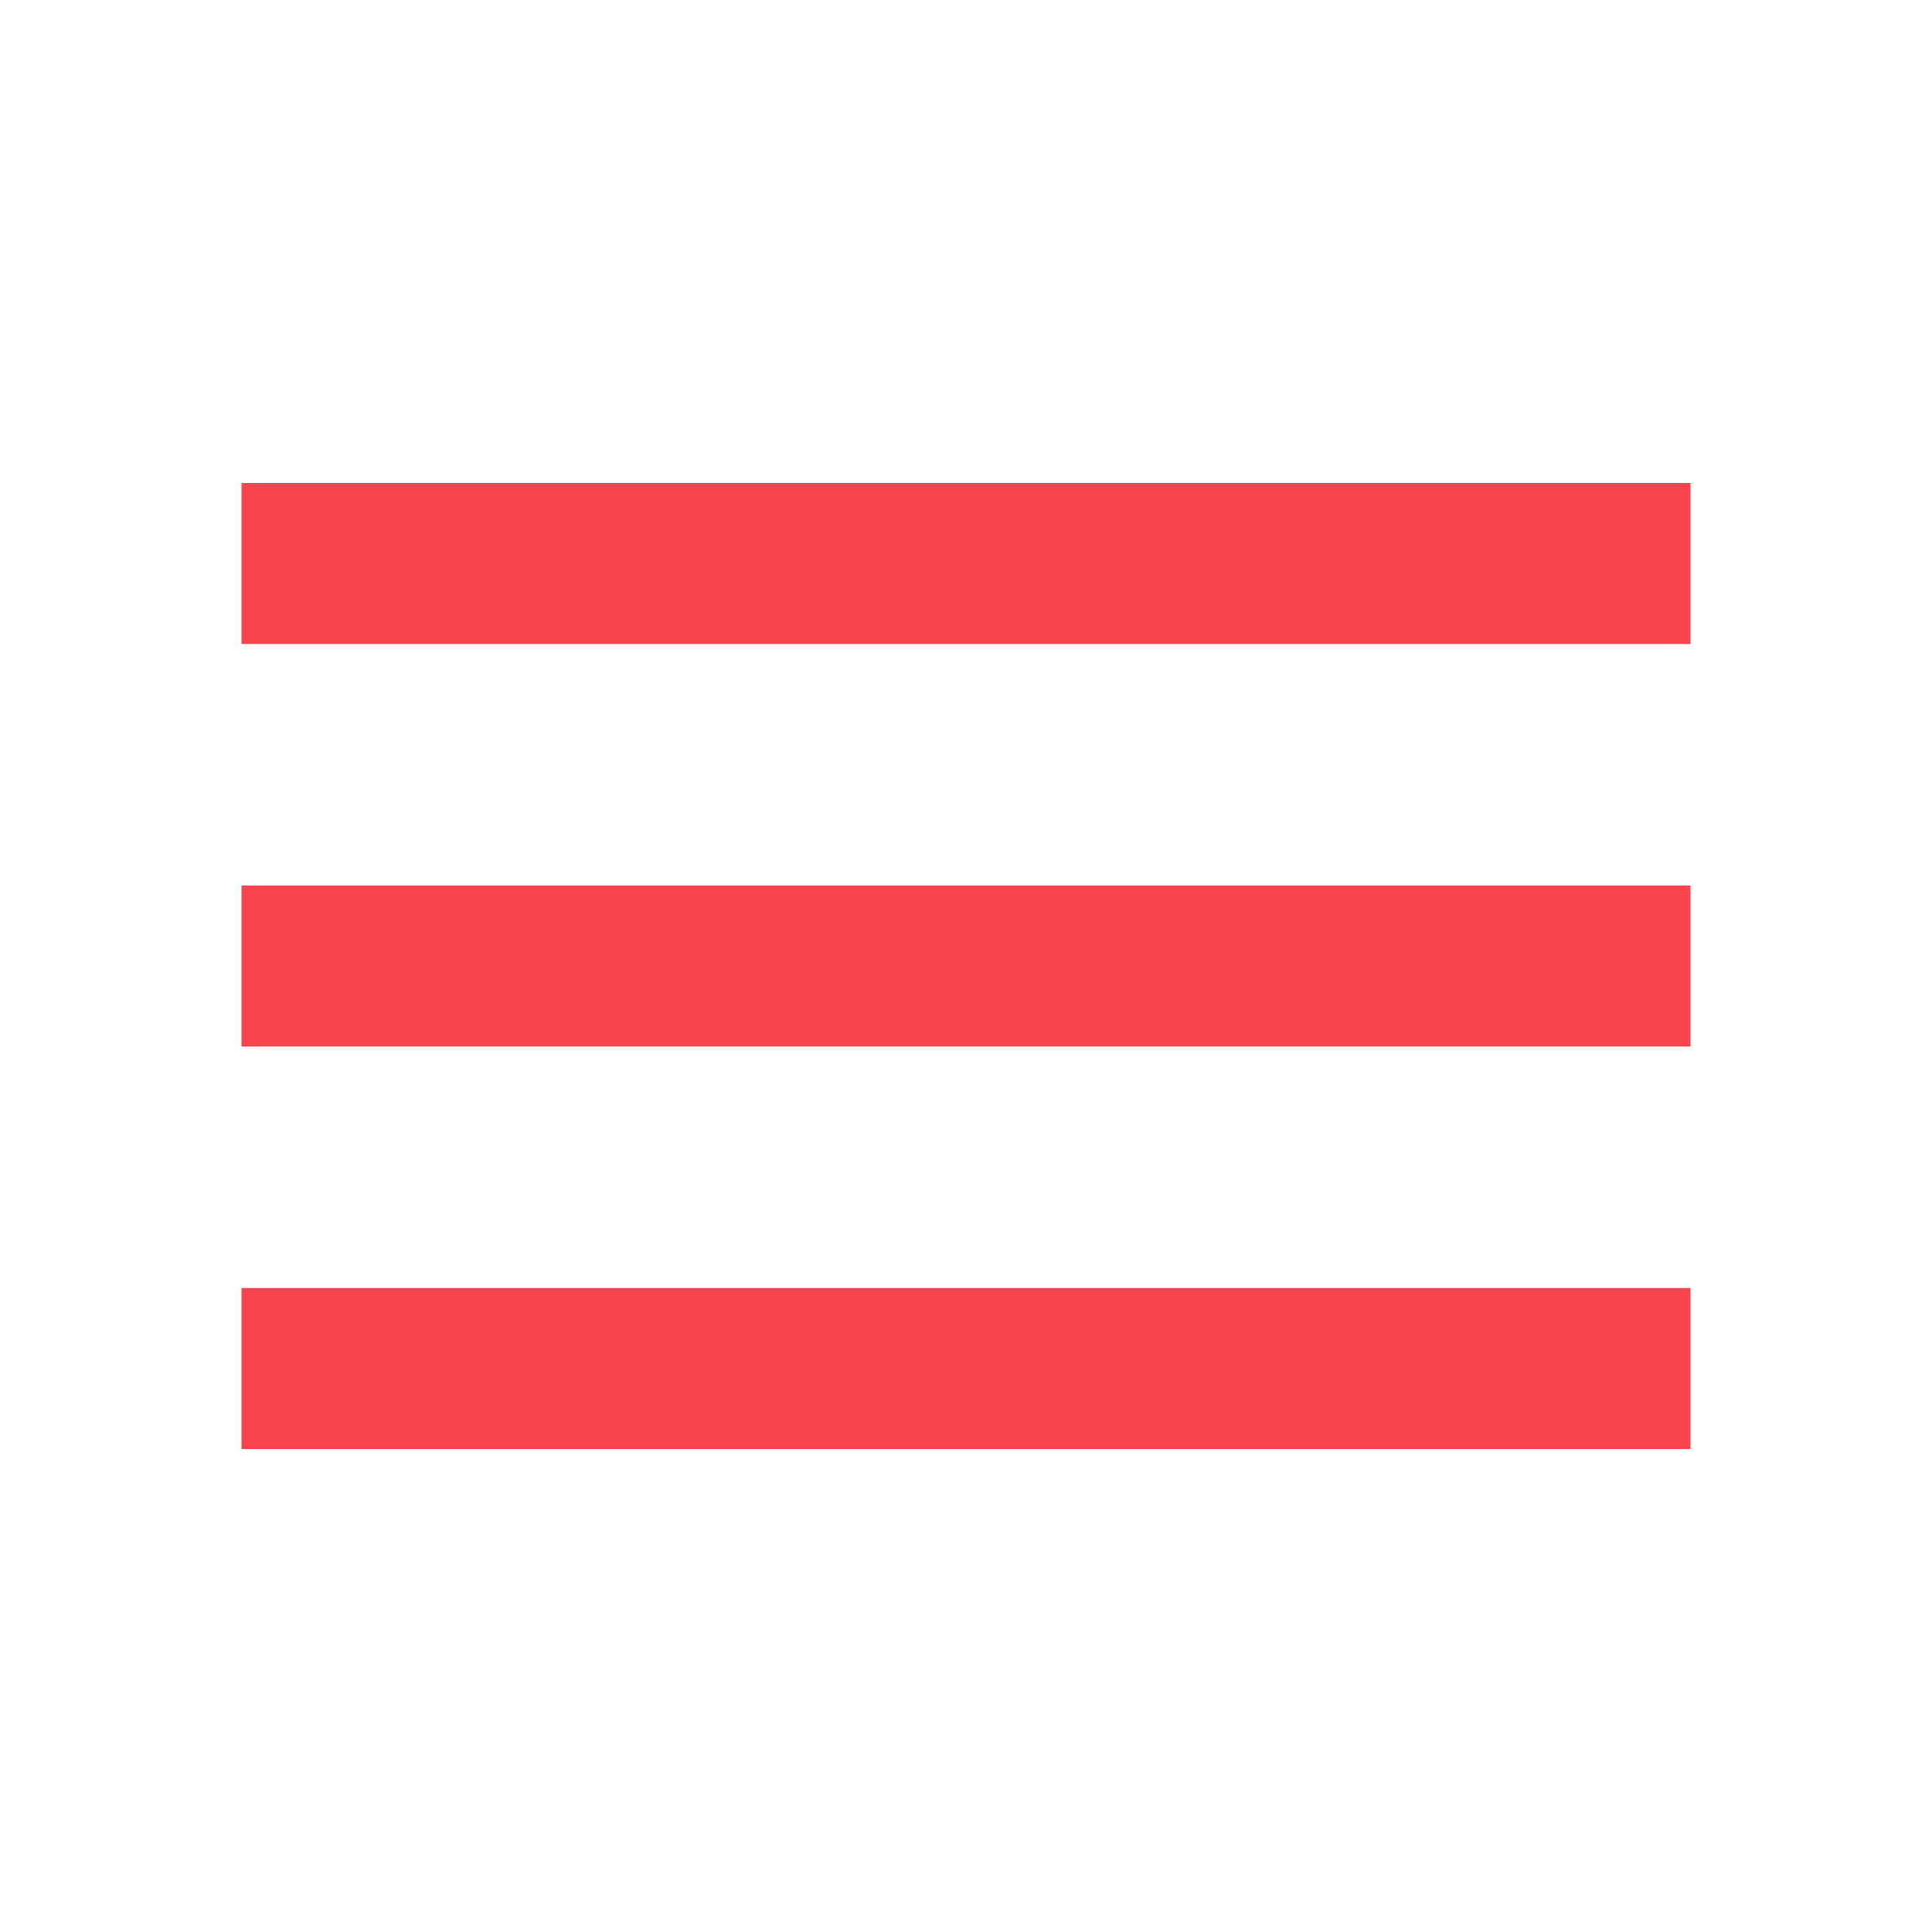
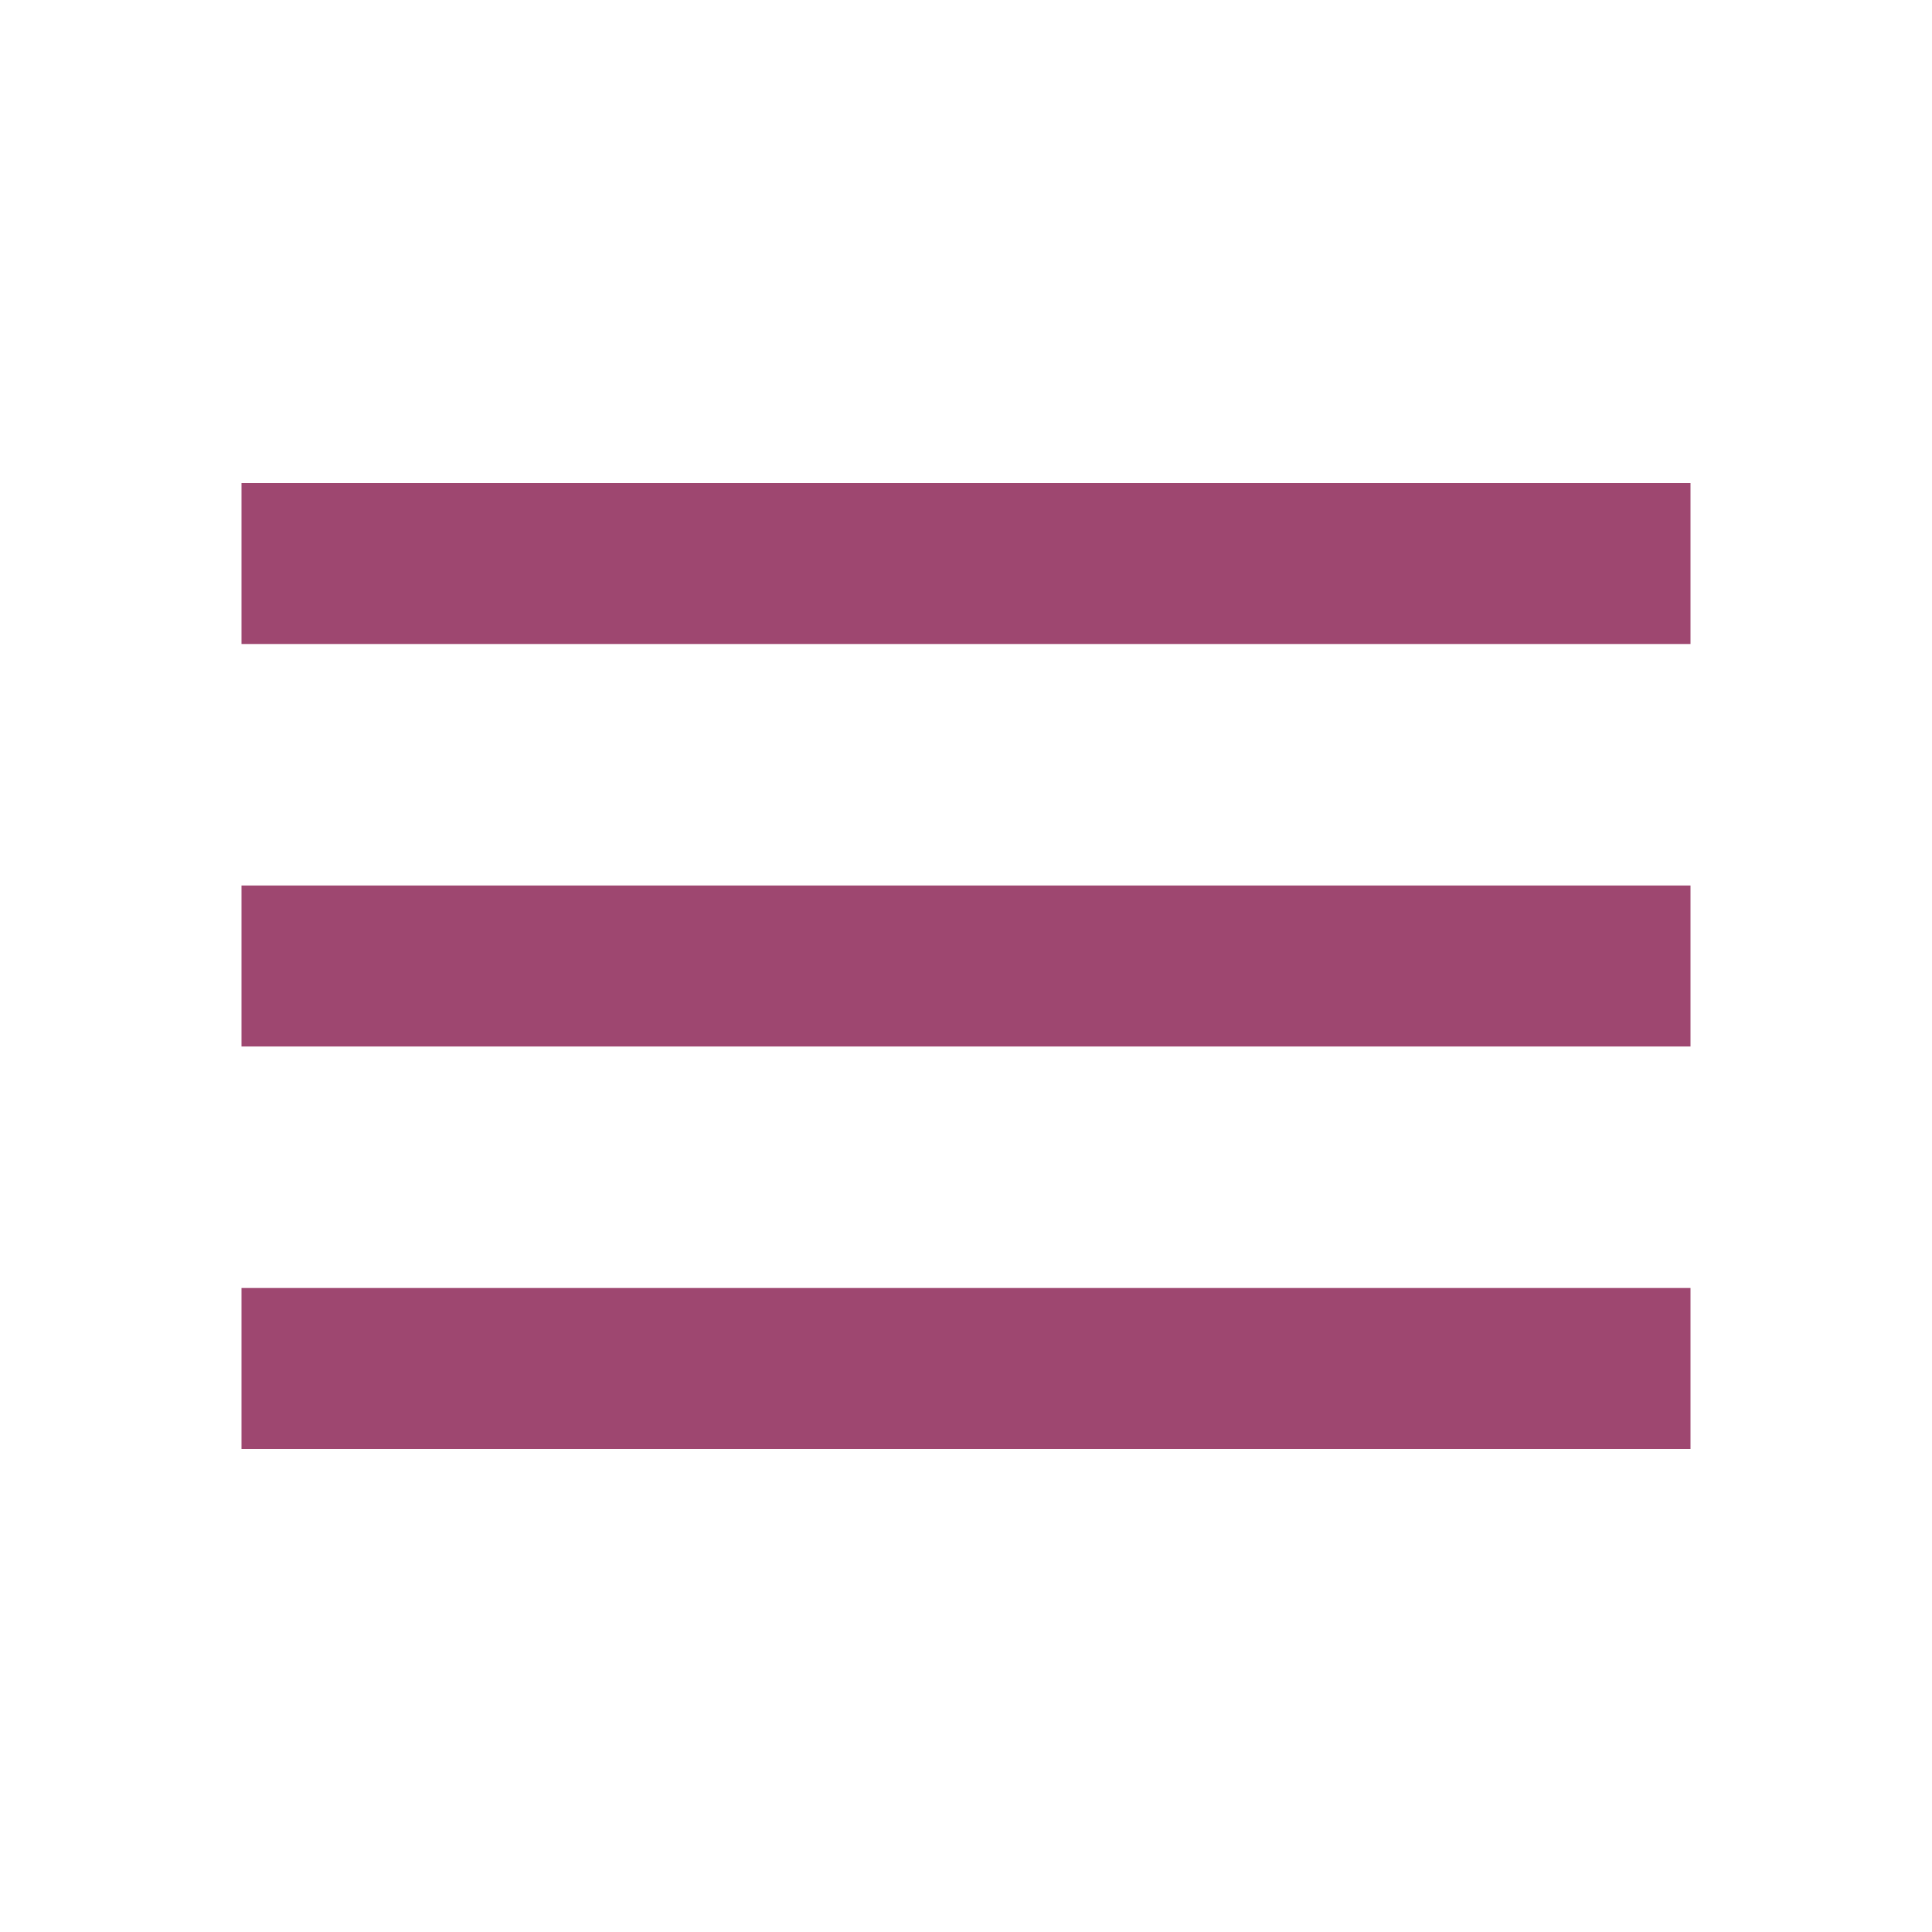
<svg xmlns="http://www.w3.org/2000/svg" width="24" height="24" viewBox="0 0 24 24">
  <path d="M0 0h24v24H0z" fill="none" />
-   <path d="M3 18h18v-2H3v2zm0-5h18v-2H3v2zm0-7v2h18V6H3z" fill="#f7444e" />
+   <path d="M3 18h18v-2H3v2zm0-5h18v-2H3v2zm0-7v2h18V6H3z" fill="#9e4770" />
</svg>
